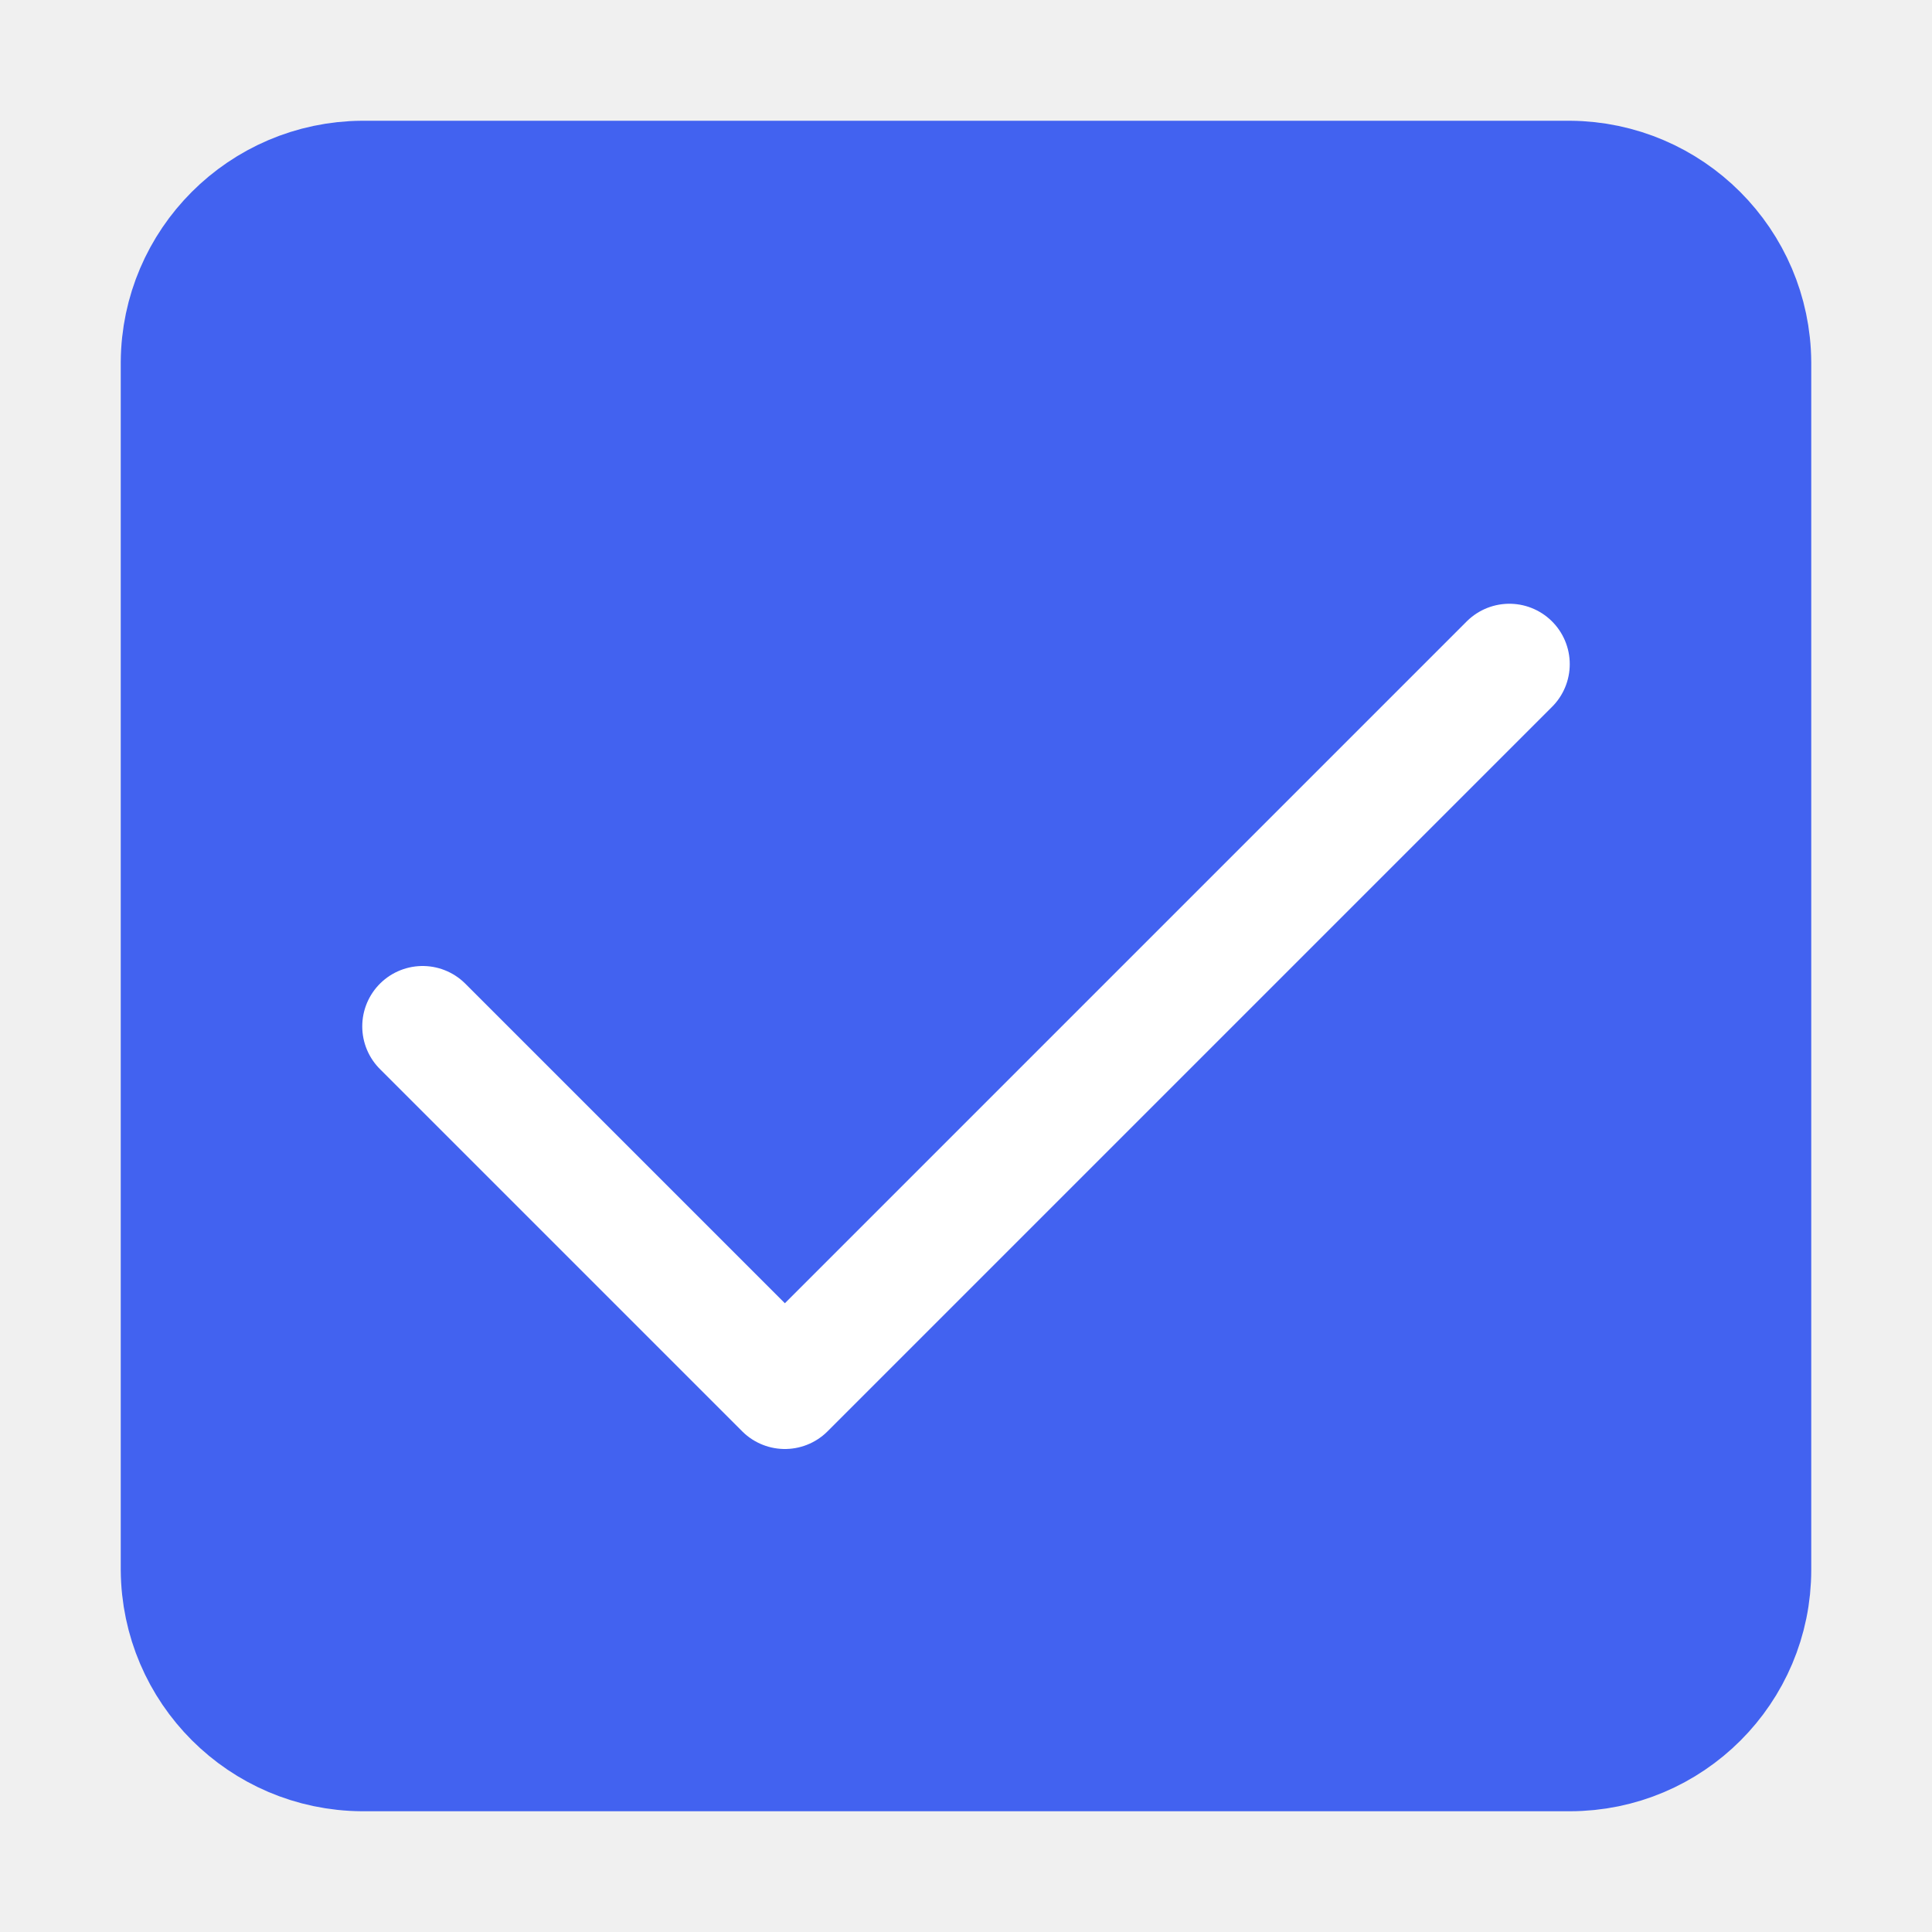
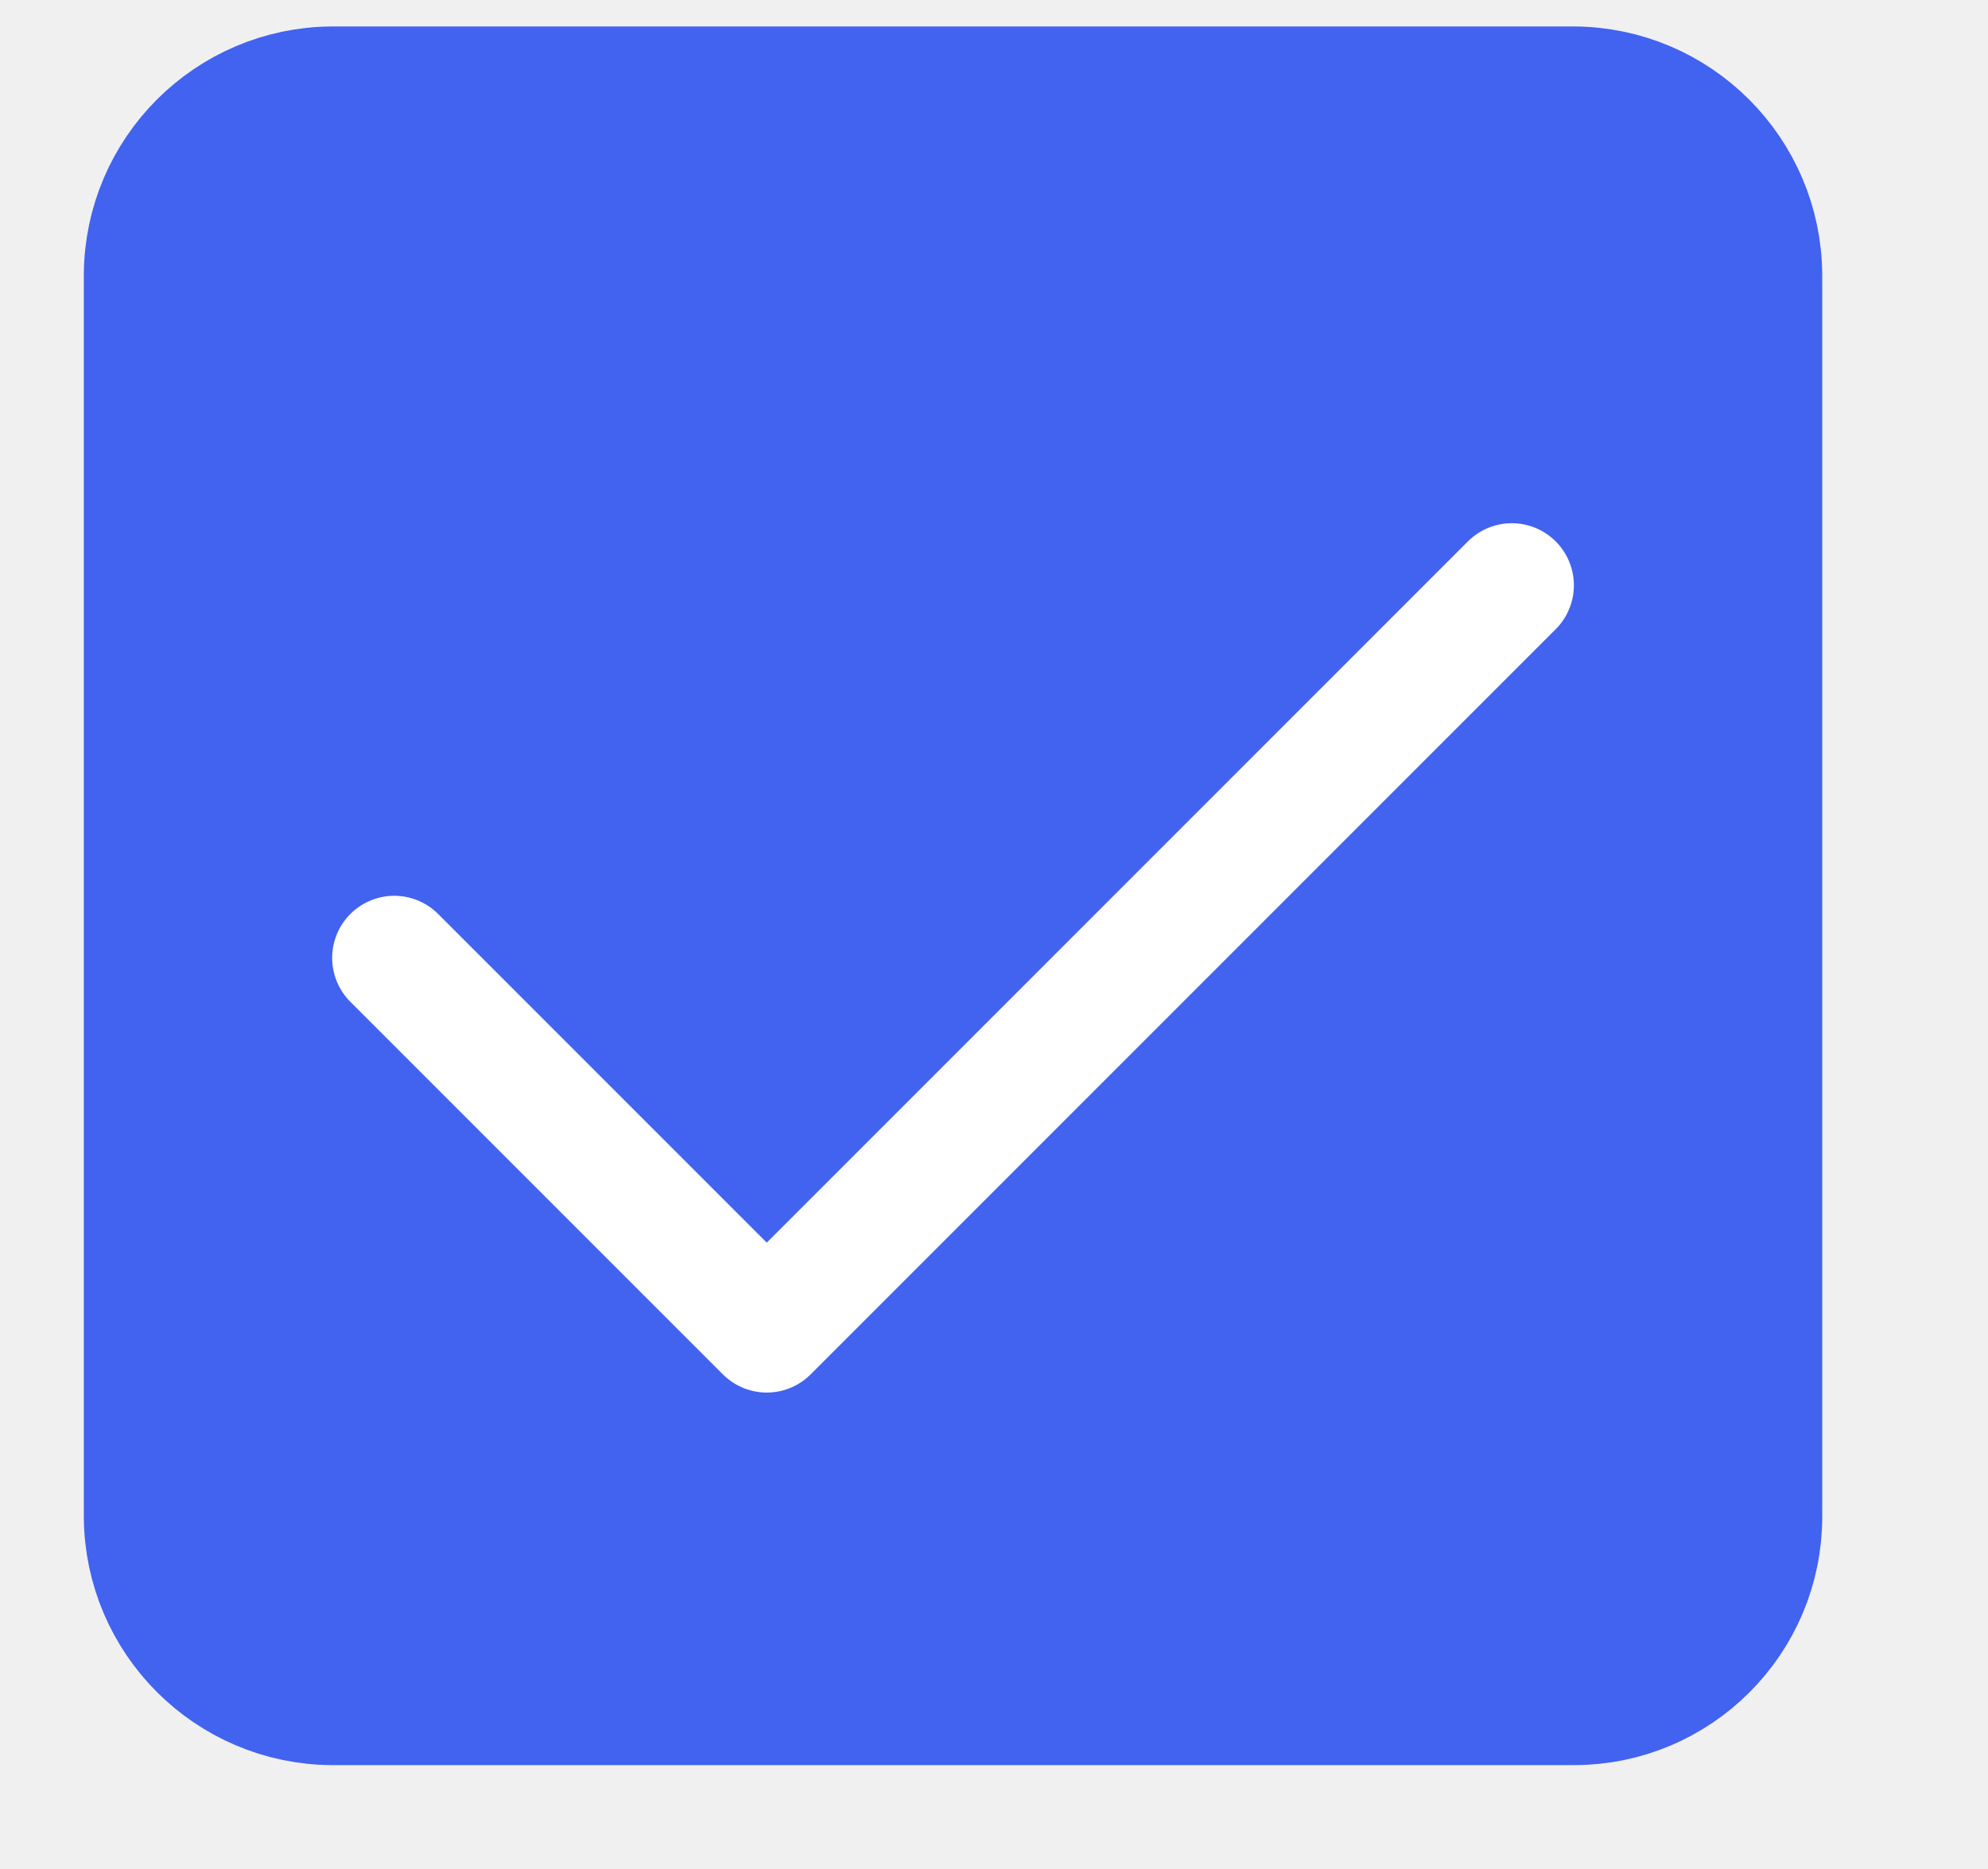
- <svg xmlns="http://www.w3.org/2000/svg" viewBox="-53.758 82.298 16 16" width="16px" height="16px">
+ <svg xmlns="http://www.w3.org/2000/svg" viewBox="174.325 -20.213 16.01 15.049" width="16.01px" height="15.049px" style="enable-background:new 0 0 400 1000;">
  <defs>
    <style>.cls-1,.cls-100,.cls-101,.cls-103,.cls-104,.cls-109,.cls-117,.cls-118,.cls-126,.cls-133,.cls-134,.cls-137,.cls-149,.cls-152,.cls-153,.cls-154,.cls-156,.cls-157,.cls-158,.cls-165,.cls-17,.cls-18,.cls-19,.cls-20,.cls-22,.cls-23,.cls-27,.cls-28,.cls-29,.cls-3,.cls-30,.cls-31,.cls-37,.cls-38,.cls-4,.cls-40,.cls-41,.cls-42,.cls-45,.cls-46,.cls-47,.cls-5,.cls-66,.cls-67,.cls-68,.cls-7,.cls-83,.cls-87,.cls-9,.cls-92,.cls-93,.cls-97,.cls-99{fill:none;}.cls-127,.cls-166,.cls-2,.cls-33,.cls-91{fill:#4262f0;}.cls-100,.cls-11,.cls-125,.cls-127,.cls-134,.cls-137,.cls-138,.cls-148,.cls-166,.cls-2,.cls-40,.cls-41,.cls-87,.cls-91{stroke:#4262f0;}.cls-10,.cls-100,.cls-101,.cls-103,.cls-104,.cls-107,.cls-109,.cls-11,.cls-12,.cls-126,.cls-13,.cls-132,.cls-148,.cls-157,.cls-158,.cls-16,.cls-166,.cls-171,.cls-19,.cls-2,.cls-20,.cls-27,.cls-28,.cls-29,.cls-37,.cls-38,.cls-4,.cls-41,.cls-43,.cls-44,.cls-45,.cls-66,.cls-67,.cls-68,.cls-7,.cls-81,.cls-84,.cls-85,.cls-87,.cls-92,.cls-93,.cls-94,.cls-95,.cls-96,.cls-99{stroke-miterlimit:10;}.cls-110,.cls-133,.cls-153,.cls-27,.cls-3,.cls-84{stroke:#fff;}.cls-103,.cls-104,.cls-105,.cls-107,.cls-108,.cls-110,.cls-117,.cls-118,.cls-119,.cls-120,.cls-121,.cls-122,.cls-123,.cls-124,.cls-125,.cls-127,.cls-128,.cls-129,.cls-133,.cls-135,.cls-136,.cls-137,.cls-138,.cls-149,.cls-150,.cls-152,.cls-153,.cls-154,.cls-155,.cls-156,.cls-158,.cls-159,.cls-17,.cls-18,.cls-19,.cls-20,.cls-22,.cls-24,.cls-25,.cls-27,.cls-29,.cls-3,.cls-31,.cls-37,.cls-39,.cls-40,.cls-41,.cls-42,.cls-46,.cls-5,.cls-64,.cls-66,.cls-68,.cls-7,.cls-83,.cls-85,.cls-88,.cls-89,.cls-90,.cls-91,.cls-92,.cls-93,.cls-96,.cls-97,.cls-99{stroke-linecap:round;}.cls-105,.cls-108,.cls-110,.cls-117,.cls-118,.cls-119,.cls-120,.cls-121,.cls-122,.cls-123,.cls-124,.cls-125,.cls-127,.cls-128,.cls-129,.cls-133,.cls-134,.cls-135,.cls-136,.cls-137,.cls-138,.cls-149,.cls-150,.cls-153,.cls-154,.cls-155,.cls-159,.cls-165,.cls-17,.cls-18,.cls-22,.cls-23,.cls-24,.cls-25,.cls-3,.cls-30,.cls-31,.cls-35,.cls-39,.cls-40,.cls-42,.cls-46,.cls-47,.cls-5,.cls-64,.cls-83,.cls-88,.cls-89,.cls-90,.cls-91,.cls-97{stroke-linejoin:round;}.cls-10,.cls-108,.cls-150,.cls-154,.cls-157,.cls-158,.cls-16,.cls-23,.cls-25,.cls-28,.cls-29,.cls-30,.cls-31,.cls-35,.cls-39,.cls-4,.cls-47,.cls-5,.cls-7,.cls-85{stroke:#586074;}.cls-24,.cls-6{fill:#7c869c;}.cls-108,.cls-150,.cls-16,.cls-163,.cls-25,.cls-8,.cls-85{fill:#586074;}.cls-148,.cls-21,.cls-86,.cls-9{opacity:0;}.cls-10,.cls-11,.cls-110,.cls-111,.cls-12,.cls-135,.cls-136,.cls-138,.cls-14,.cls-148,.cls-161,.cls-21,.cls-35,.cls-39,.cls-44,.cls-64,.cls-84,.cls-86,.cls-88,.cls-94{fill:#fff;}.cls-101,.cls-12,.cls-13,.cls-159,.cls-17,.cls-19,.cls-42,.cls-67,.cls-68,.cls-88,.cls-89{stroke:#31b491;}.cls-13,.cls-15,.cls-159,.cls-89{fill:#31b491;}.cls-100,.cls-103,.cls-104,.cls-105,.cls-159,.cls-17,.cls-18,.cls-28,.cls-29,.cls-30,.cls-31,.cls-67,.cls-68,.cls-93,.cls-95,.cls-96{stroke-width:2px;}.cls-18,.cls-45,.cls-46,.cls-81,.cls-92,.cls-93{stroke:#f07d42;}.cls-156,.cls-165,.cls-171,.cls-20,.cls-38,.cls-43,.cls-83,.cls-94{stroke:#ec4243;}.cls-107,.cls-132,.cls-22,.cls-90,.cls-99{stroke:#1f2229;}.cls-23{stroke-linecap:square;}.cls-24,.cls-64{stroke:#7c869c;}.cls-171,.cls-26,.cls-43{fill:#ec4243;}.cls-32,.cls-81{fill:#f07d42;}.cls-105,.cls-120,.cls-34{fill:#99a1b2;}.cls-36{clip-path:url(#clip-path);}.cls-104,.cls-37,.cls-44{stroke:#d3d7de;}.cls-48{fill:#ec1c24;}.cls-49{fill:#0057a7;}.cls-50{fill:#006838;}.cls-51{fill:#f48120;}.cls-52{fill:url(#linear-gradient);}.cls-53{fill:url(#linear-gradient-2);}.cls-54{fill:url(#linear-gradient-3);}.cls-55{fill:url(#linear-gradient-4);}.cls-56{fill:url(#linear-gradient-5);}.cls-57{fill:url(#linear-gradient-6);}.cls-58{fill:url(#linear-gradient-7);}.cls-59{fill:url(#linear-gradient-8);}.cls-60{fill:url(#linear-gradient-9);}.cls-61{fill:url(#linear-gradient-10);}.cls-62{fill:url(#linear-gradient-11);}.cls-63{fill:url(#linear-gradient-12);}.cls-65{clip-path:url(#clip-path-2);}.cls-103,.cls-105,.cls-117,.cls-120,.cls-66{stroke:#99a1b2;}.cls-69{fill:#e64a19;}.cls-70{fill:#5a2479;}.cls-71{fill:#8034ad;}.cls-72{fill:#f2f2f2;}.cls-73{fill:#f14336;}.cls-74{fill:#d32e2a;}.cls-75{fill:#ffd15c;}.cls-76{fill:#f8b64c;}.cls-77{fill:#40596b;}.cls-78{fill:#cdd6e0;}.cls-79{fill:#ff7058;}.cls-80{fill:#b8642f;}.cls-82{fill:#d3d7de;}.cls-111,.cls-86{fill-opacity:0;}.cls-107,.cls-132,.cls-90{fill:#1f2229;}.cls-132,.cls-90{opacity:0.6;}.cls-155,.cls-95,.cls-96{fill:#636c83;}.cls-135,.cls-136,.cls-155,.cls-95,.cls-96{stroke:#636c83;}.cls-97{stroke:#892320;}.cls-98{fill:#e9b449;}.cls-102{fill:#337eff;}.cls-106{clip-path:url(#clip-path-3);}.cls-107{opacity:0.4;}.cls-108,.cls-127{stroke-width:0.5px;}.cls-109{stroke:#000;}.cls-112{fill:#e2e4e9;}.cls-113,.cls-119,.cls-121{fill:#c5c9d3;}.cls-114,.cls-124,.cls-125{fill:#5a76f2;}.cls-115,.cls-122{fill:#899df5;}.cls-116,.cls-123{fill:#b8c4f9;}.cls-118,.cls-124{stroke:#5a76f2;}.cls-119{stroke:#bdbdbd;}.cls-121{stroke:#c5c9d3;}.cls-122{stroke:#899df5;}.cls-123{stroke:#b8c4f9;}.cls-126{stroke:#757575;}.cls-128{fill:#2b4eee;stroke:#2b4eee;}.cls-129{fill:#133bec;stroke:#133bec;}.cls-130{fill:#6442f0;}.cls-131{fill:#295394;}.cls-133{stroke-width:4px;}.cls-136,.cls-137,.cls-149,.cls-150,.cls-152,.cls-153,.cls-154,.cls-155,.cls-156,.cls-157,.cls-158{stroke-width:1.5px;}.cls-139{fill:url(#linear-gradient-13);}.cls-140{fill:url(#linear-gradient-14);}.cls-141{fill:url(#linear-gradient-15);}.cls-142{fill:url(#linear-gradient-16);}.cls-143{fill:url(#linear-gradient-17);}.cls-144{fill:url(#linear-gradient-18);}.cls-145{fill:url(#linear-gradient-19);}.cls-146{fill:#2680eb;}.cls-147{fill:red;}.cls-148,.cls-166,.cls-171{stroke-width:0;}.cls-149,.cls-152{stroke:#424857;}.cls-151{fill:#424857;}.cls-160{fill:url(#linear-gradient-20);}.cls-161,.cls-163{fill-rule:evenodd;}.cls-162{fill:#0077b5;}.cls-164{fill:url(#linear-gradient-21);}.cls-167{fill:#1ab6ff;}.cls-168{fill:#207245;}.cls-169{fill:#cb4424;}.cls-170{fill:#c50606;}</style>
  </defs>
-   <path class="cls-2" d="M -40.758 96.798 L -50.758 96.798 C -51.584 96.793 -52.253 96.125 -52.258 95.298 L -52.258 85.298 C -52.253 84.472 -51.584 83.804 -50.758 83.798 L -40.758 83.798 C -39.932 83.804 -39.264 84.472 -39.258 85.298 L -39.258 95.298 C -39.258 96.127 -39.93 96.798 -40.758 96.798 Z" />
-   <polyline class="cls-3" points="-41.258 87.798 -47.258 93.798 -50.258 90.798" />
-   <rect class="cls-1" x="-53.758" y="82.298" width="16" height="16" />
+   <path class="cls-2" d="M 187 -6.5 L 177 -6.5 C 176.174 -6.505 175.505 -7.174 175.5 -8 L 175.5 -18 C 175.505 -18.826 176.174 -19.495 177 -19.5 L 187 -19.5 C 187.826 -19.495 188.495 -18.826 188.5 -18 L 188.5 -8 C 188.5 -7.172 187.828 -6.5 187 -6.5 Z" />
+   <polyline class="cls-3" points="186.5 -15.5 180.5 -9.5 177.5 -12.5" />
+   <rect class="cls-1" x="174" width="16" height="16" y="-21" />
</svg>
